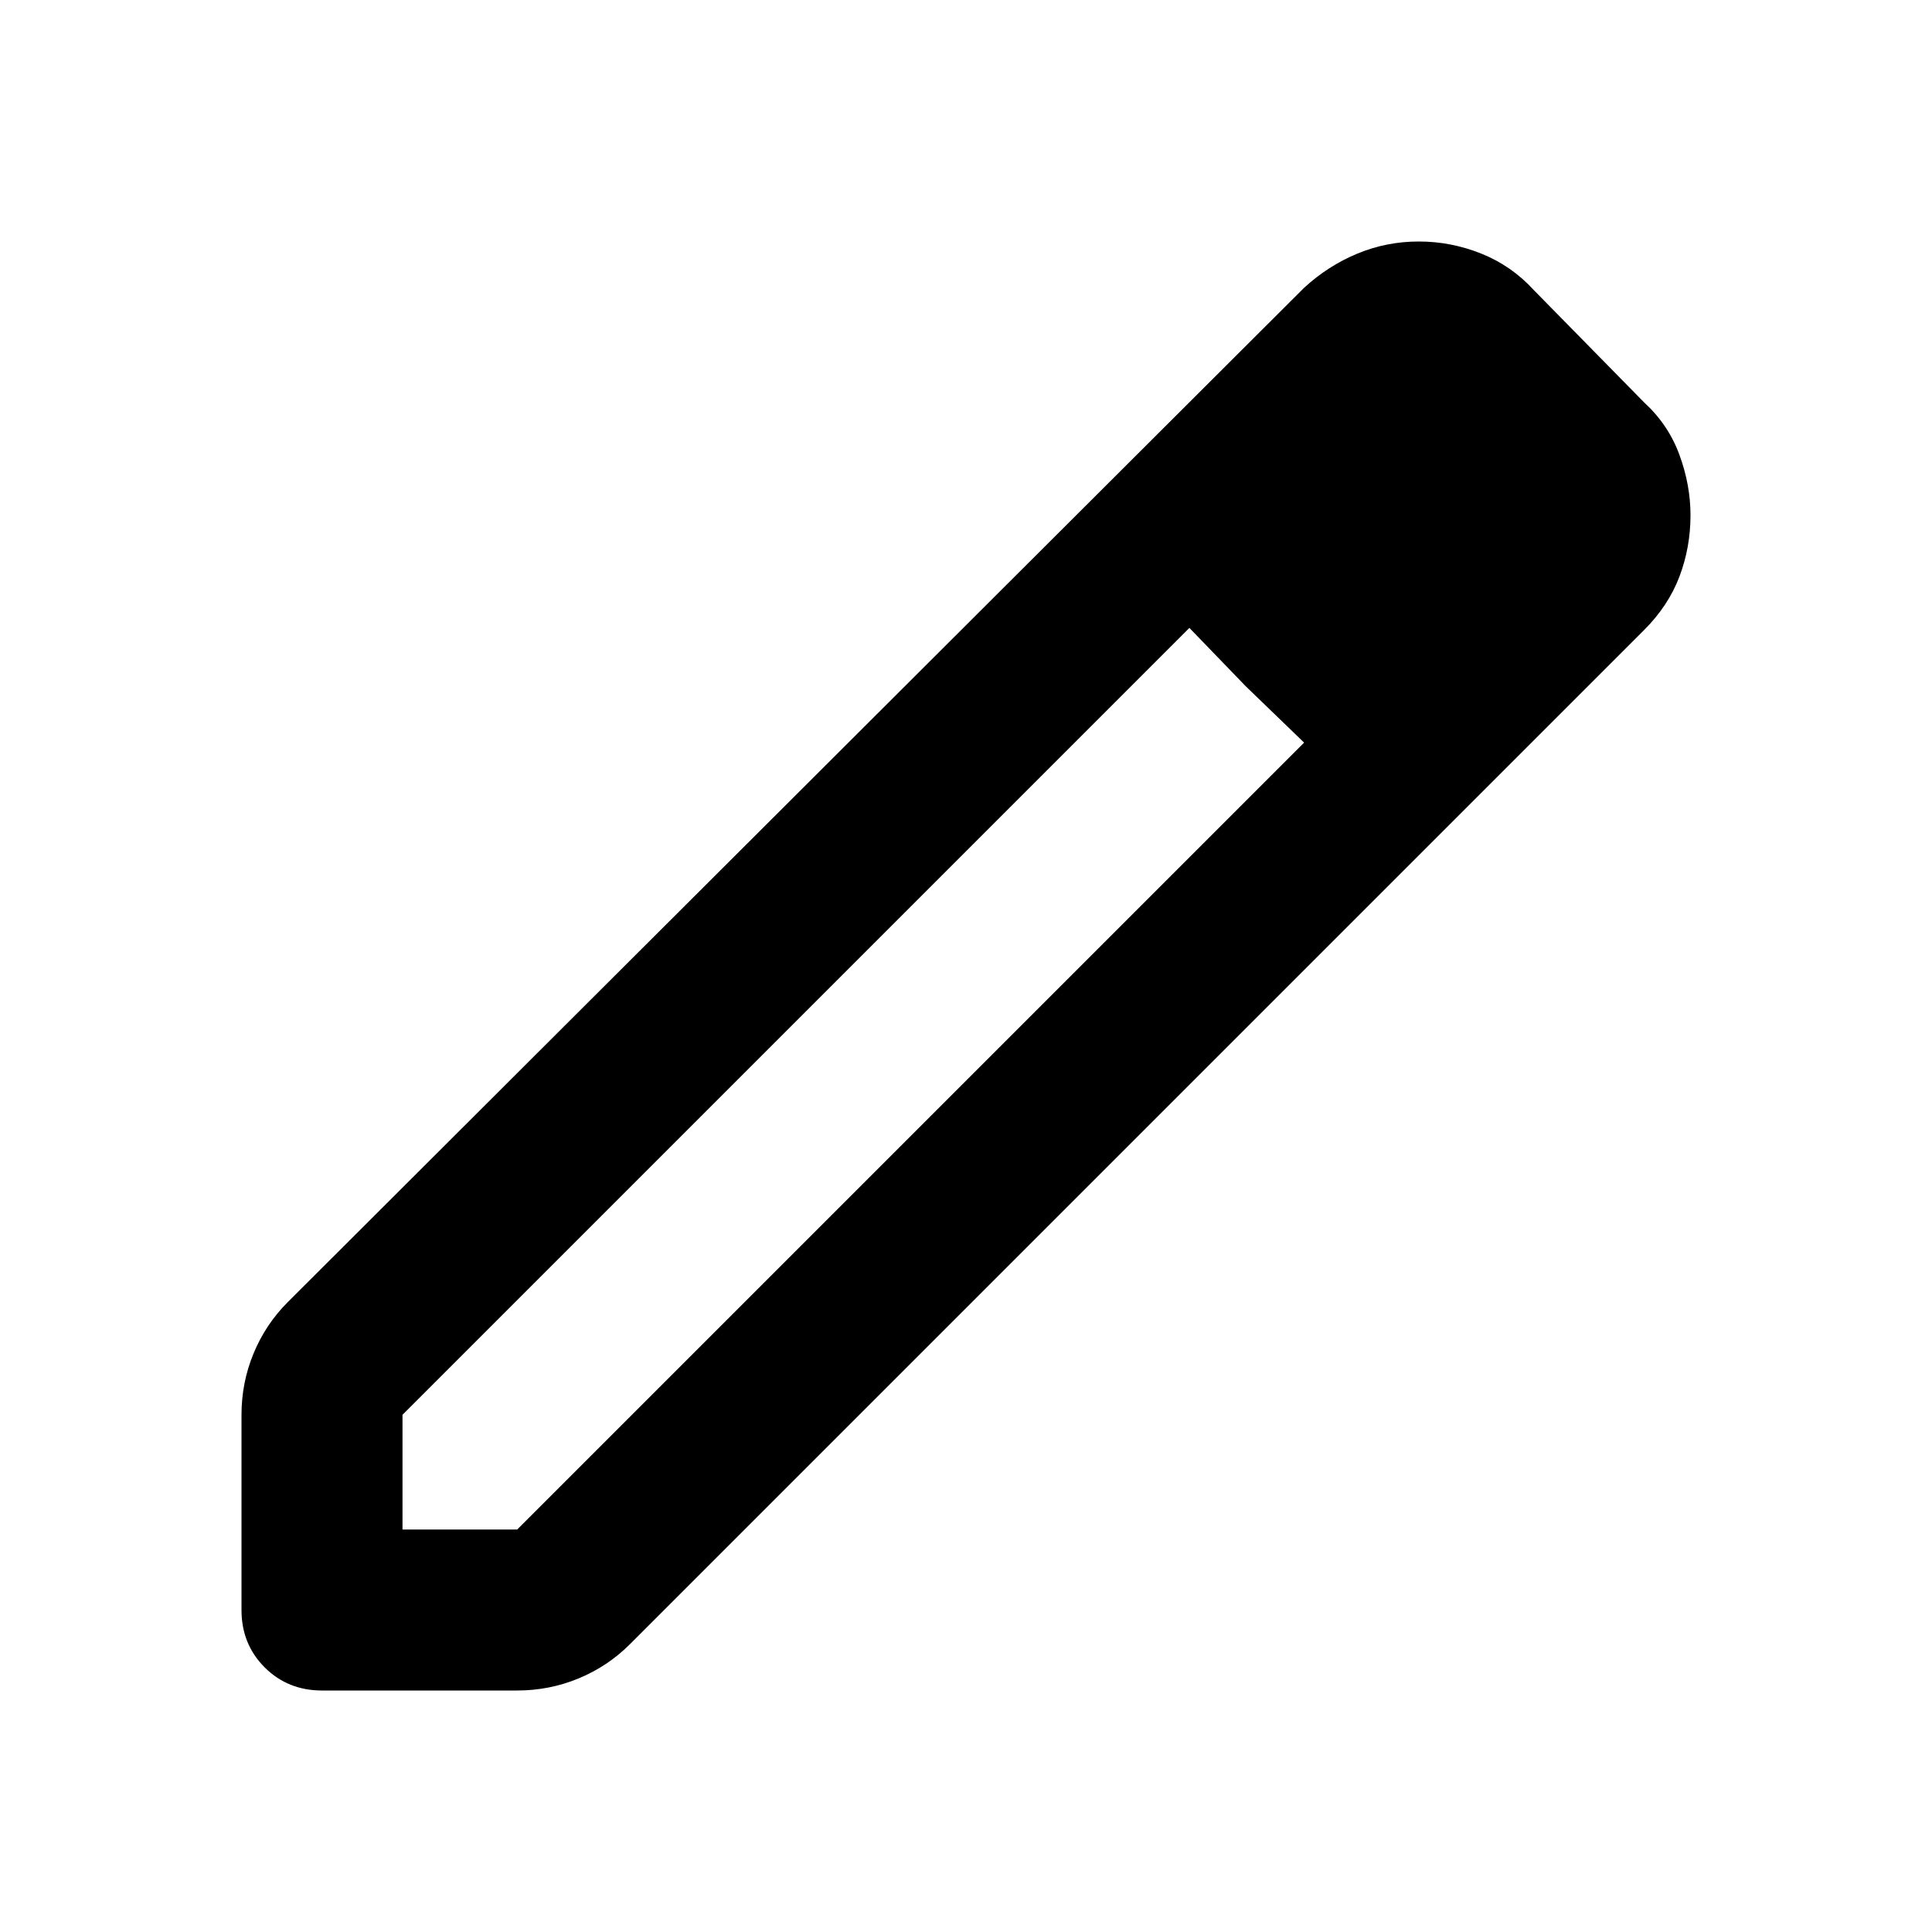
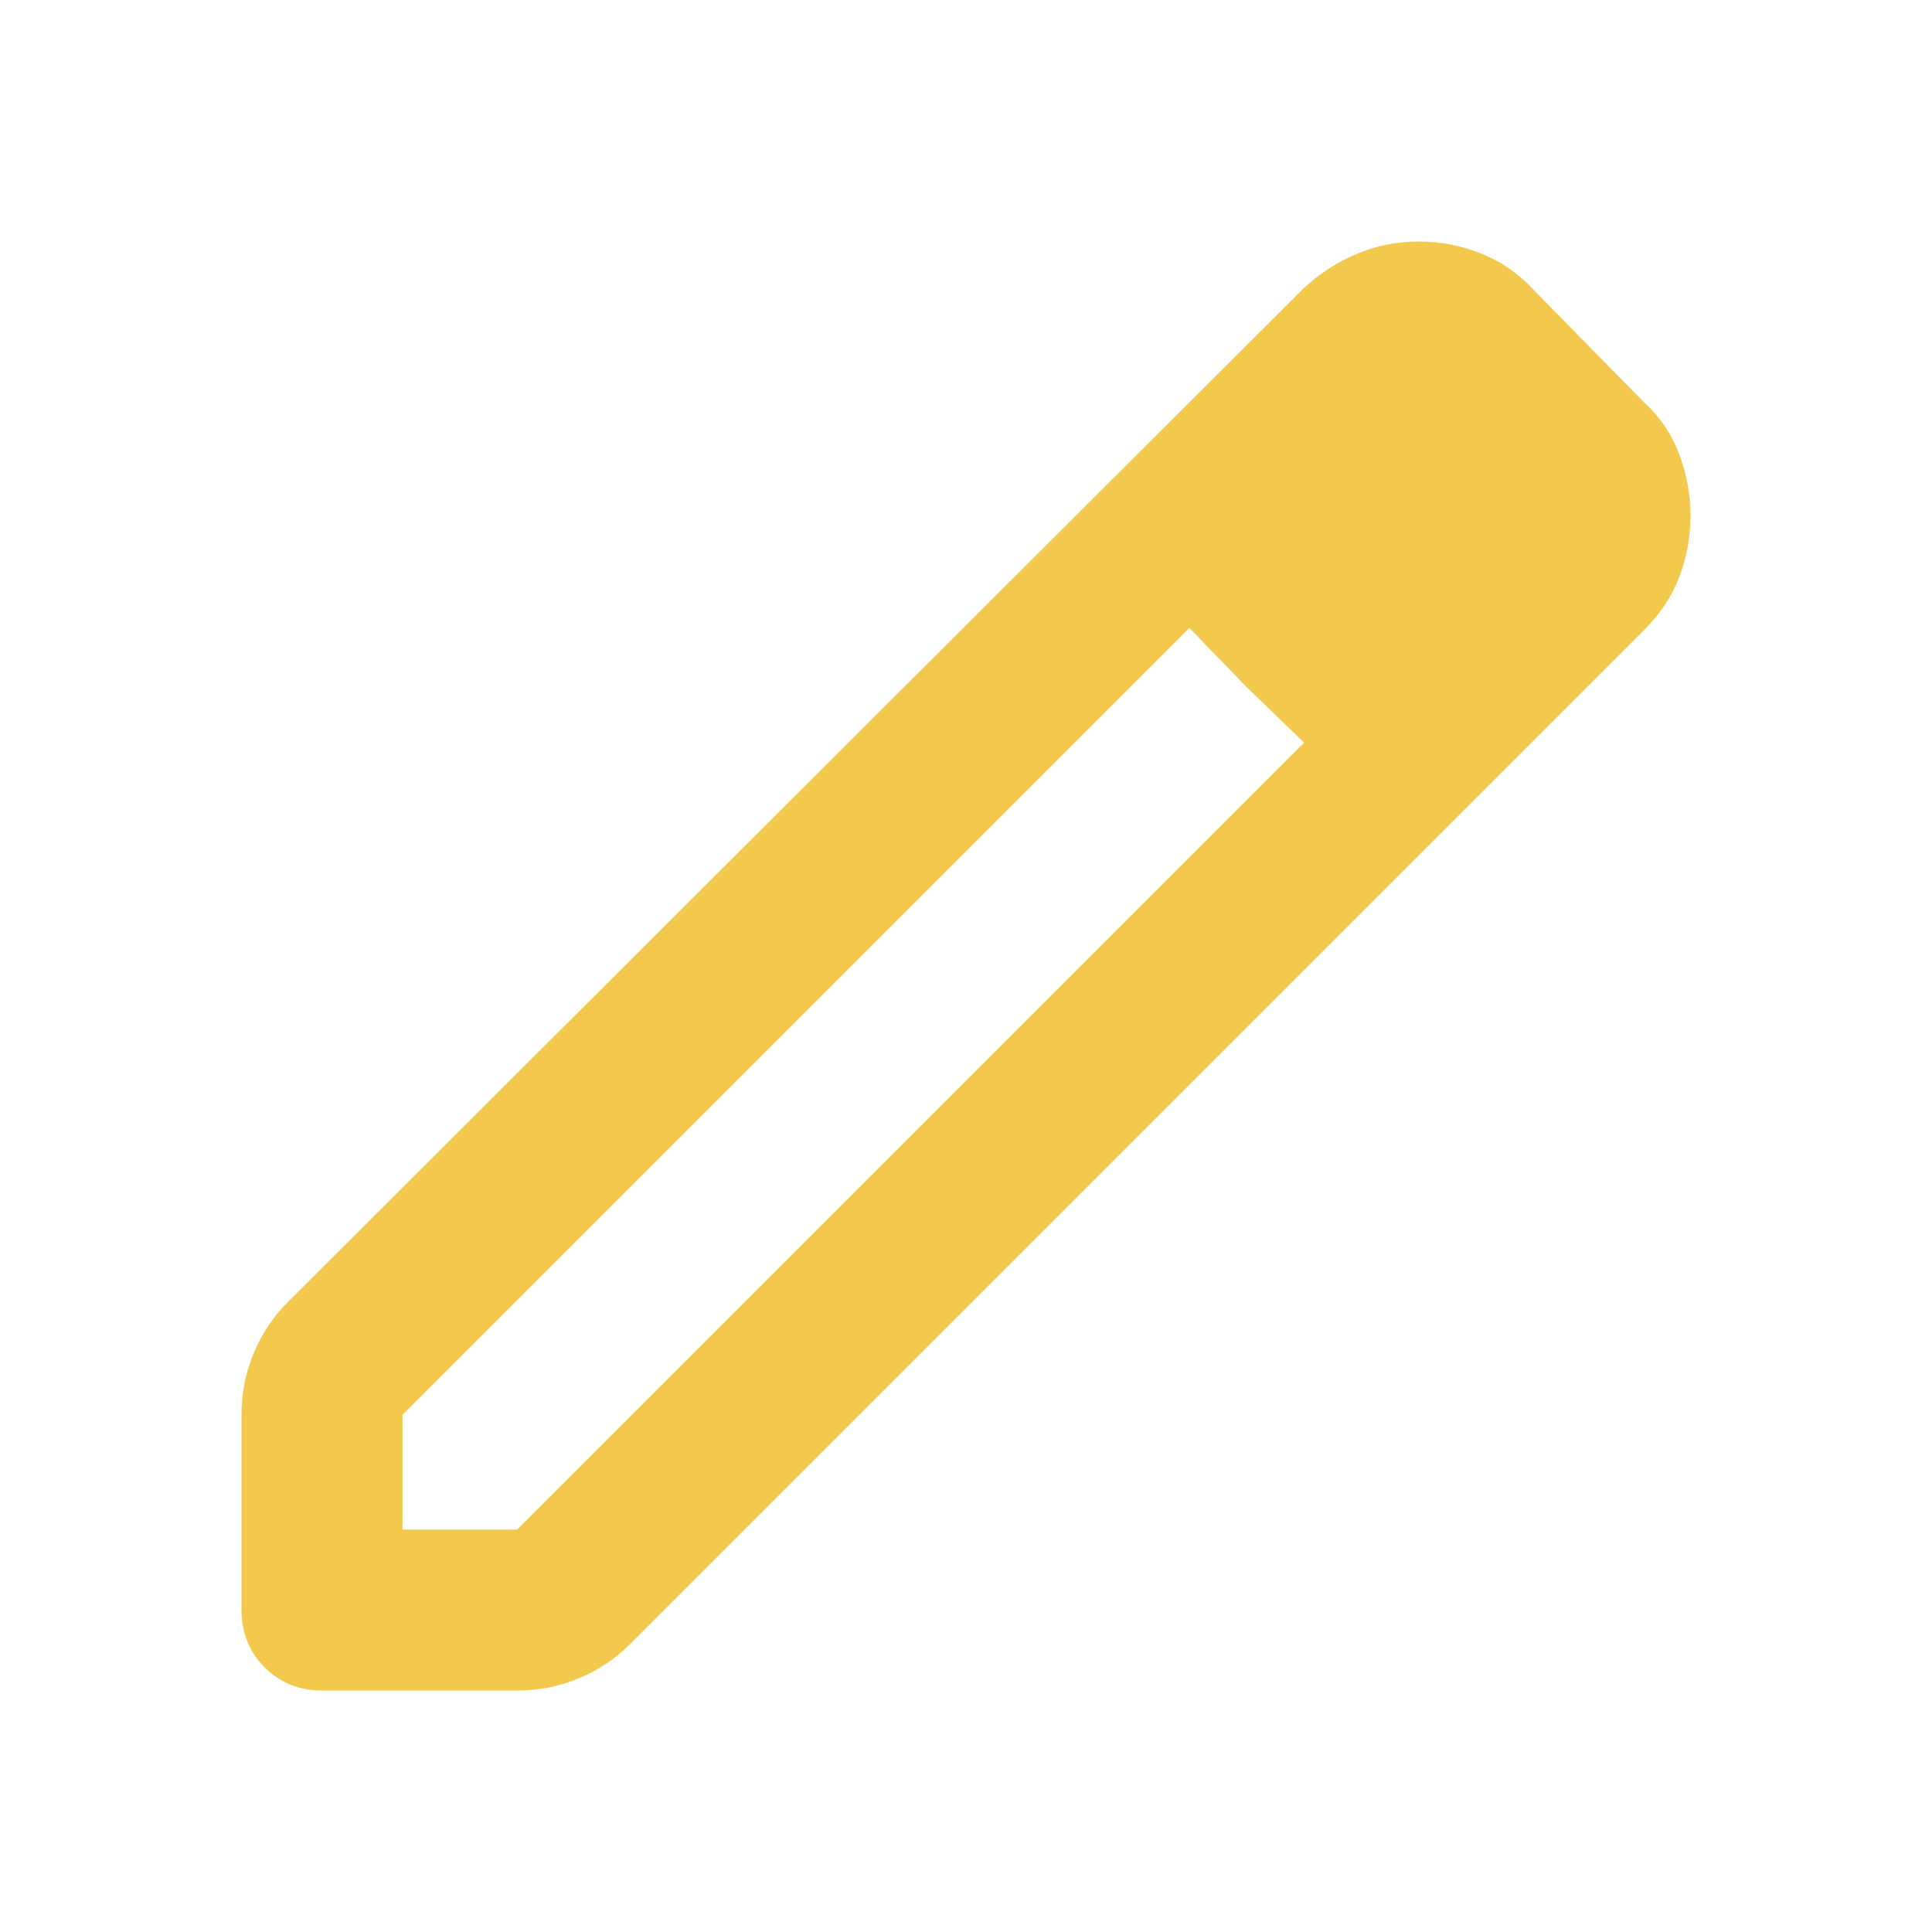
- <svg xmlns="http://www.w3.org/2000/svg" height="24px" viewBox="0 -960 960 960" width="24px" fill="#currentColor">
+ <svg xmlns="http://www.w3.org/2000/svg" height="24px" viewBox="0 -960 960 960" width="24px" fill="#f2c94c">
  <path d="M200-200h57l391-391-57-57-391 391v57Zm-40 80q-17 0-28.5-11.5T120-160v-97q0-16 6-30.5t17-25.5l505-504q12-11 26.5-17t30.5-6q16 0 31 6t26 18l55 56q12 11 17.5 26t5.5 30q0 16-5.5 30.5T817-647L313-143q-11 11-25.5 17t-30.5 6h-97Zm600-584-56-56 56 56Zm-141 85-28-29 57 57-29-28Z" />
</svg>
